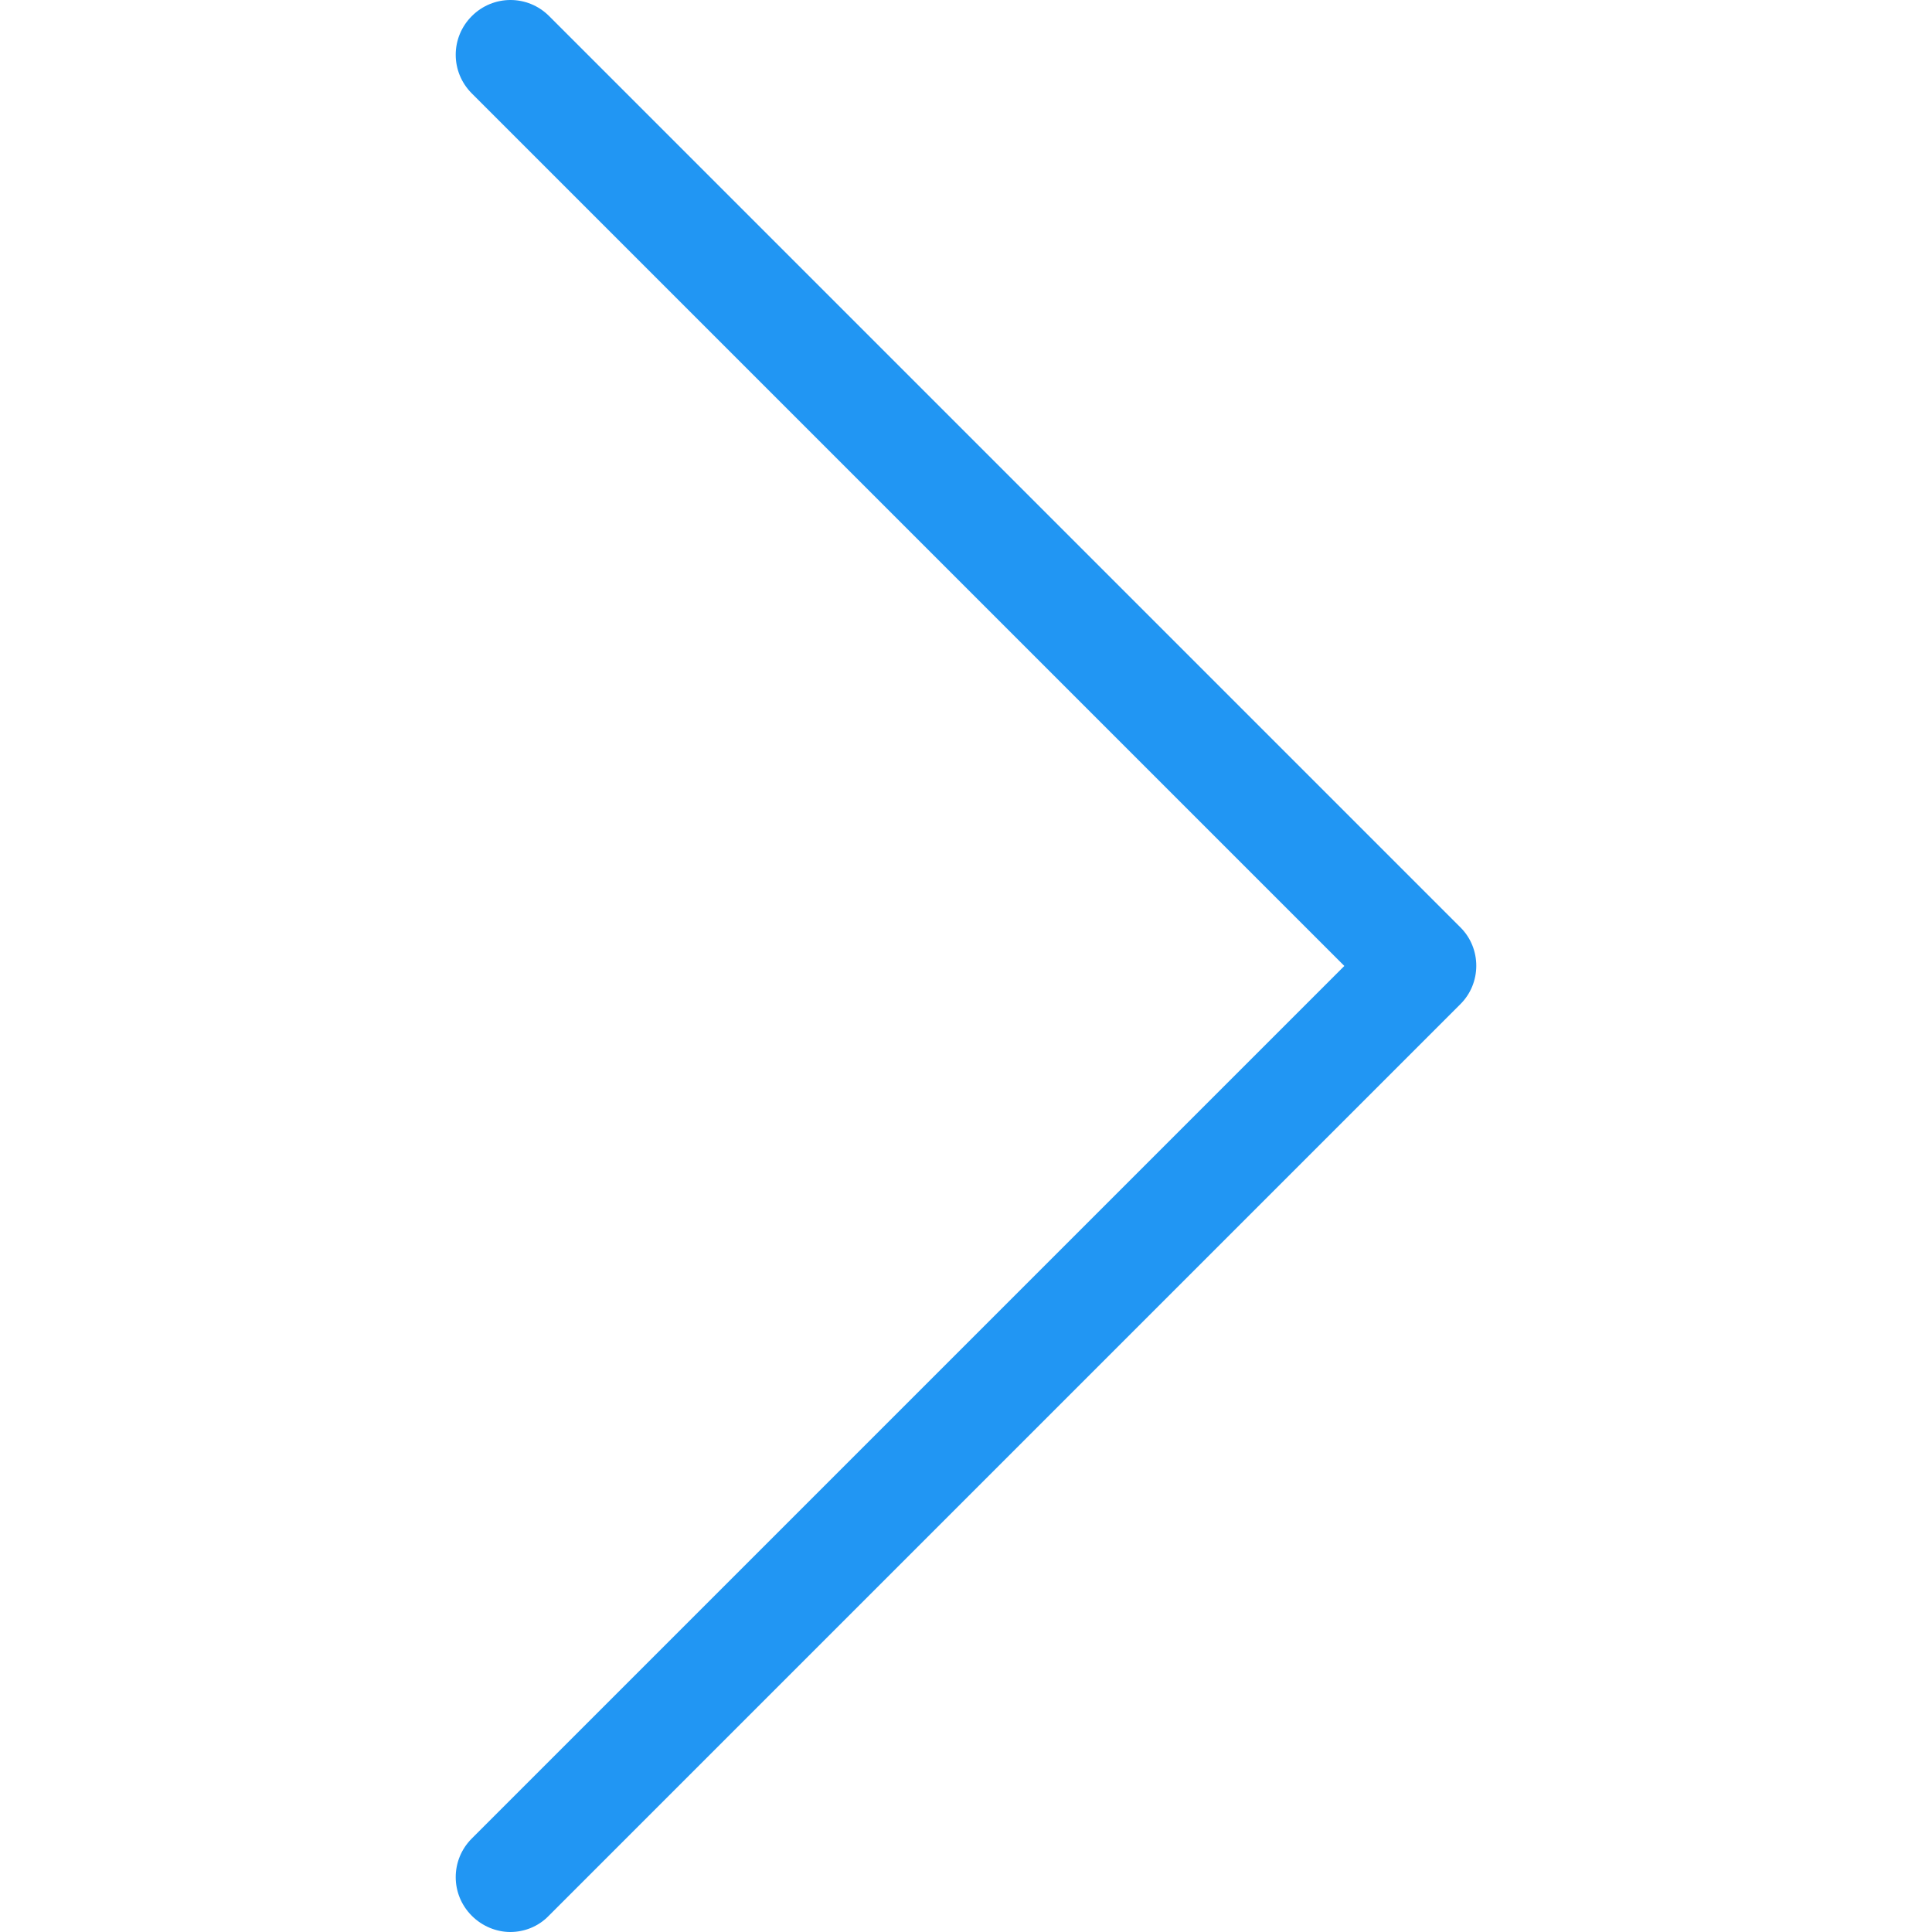
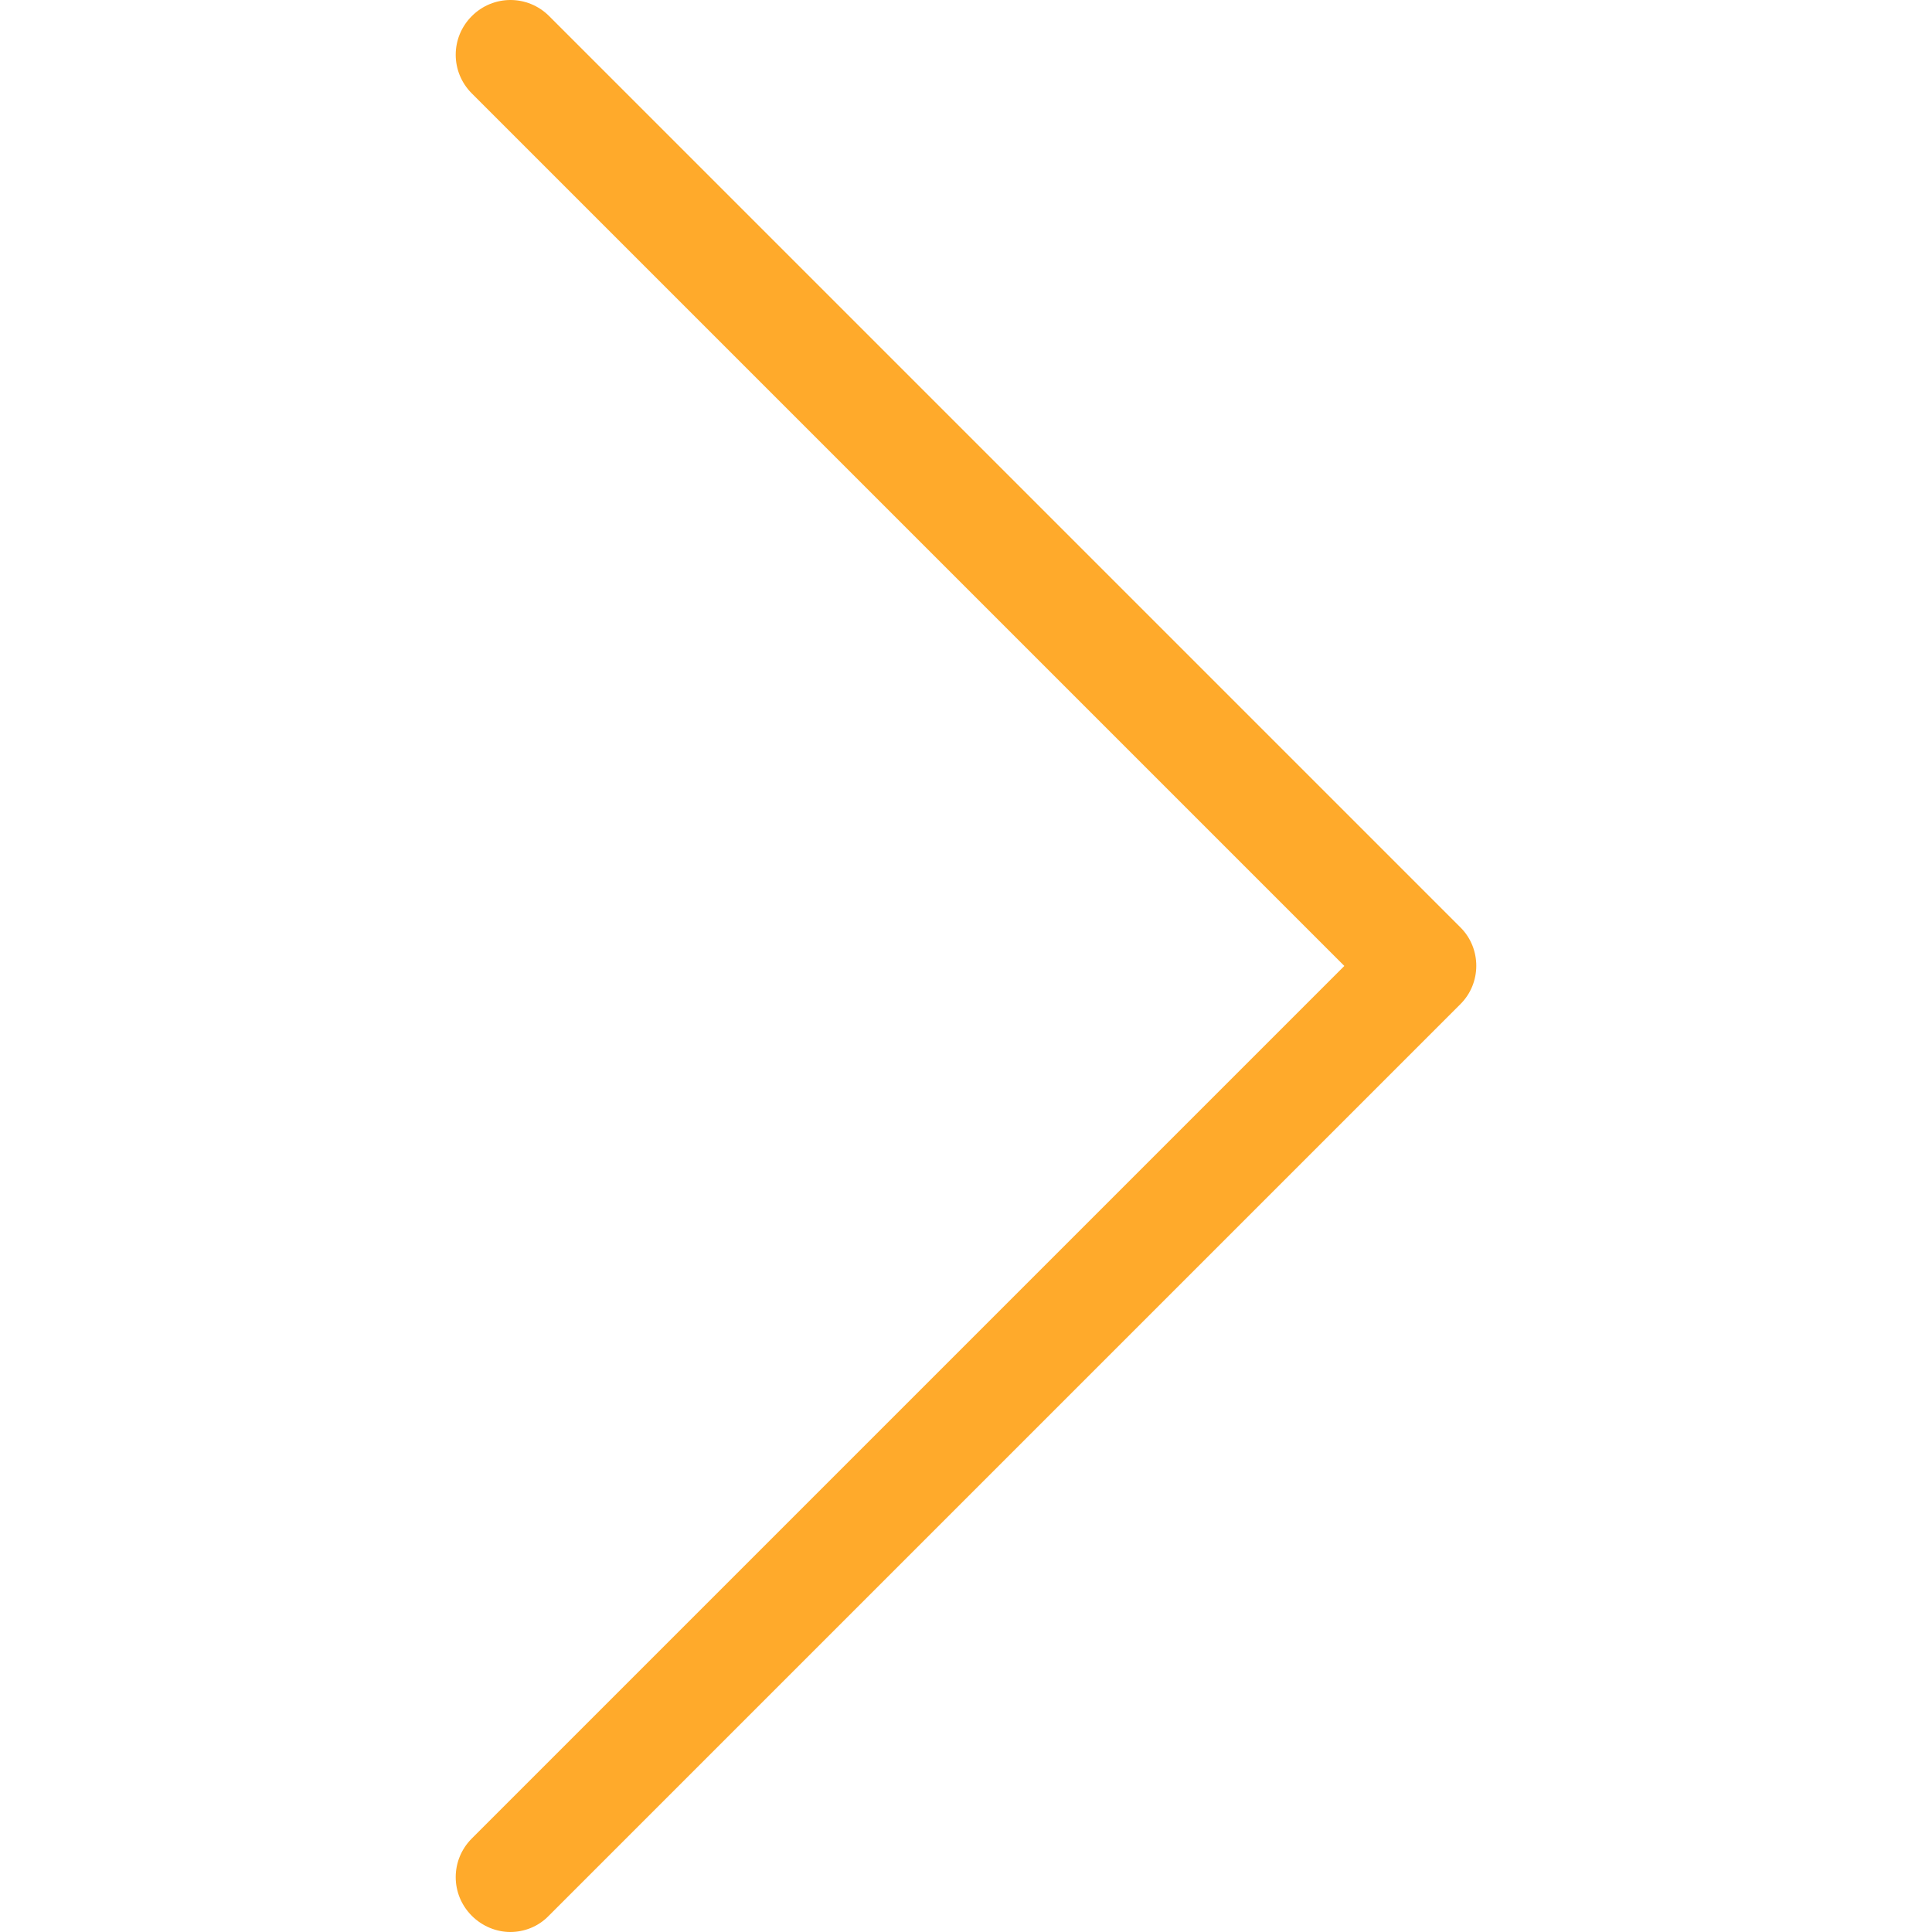
- <svg xmlns="http://www.w3.org/2000/svg" version="1.1" id="Capa_1" x="0px" y="0px" viewBox="0 0 477.175 477.175" style="enable-background:new 0 0 477.175 477.175;" xml:space="preserve" fill="#2196F3">
+ <svg xmlns="http://www.w3.org/2000/svg" version="1.1" id="Capa_1" x="0px" y="0px" viewBox="0 0 477.175 477.175" style="enable-background:new 0 0 477.175 477.175;" xml:space="preserve" fill="#FFAA2B">
  <g>
    <path d="M360.731,229.075l-225.1-225.1c-5.3-5.3-13.8-5.3-19.1,0s-5.3,13.8,0,19.1l215.5,215.5l-215.5,215.5   c-5.3,5.3-5.3,13.8,0,19.1c2.6,2.6,6.1,4,9.5,4c3.4,0,6.9-1.3,9.5-4l225.1-225.1C365.931,242.875,365.931,234.275,360.731,229.075z   " />
  </g>
  <g>
</g>
  <g>
</g>
  <g>
</g>
  <g>
</g>
  <g>
</g>
  <g>
</g>
  <g>
</g>
  <g>
</g>
  <g>
</g>
  <g>
</g>
  <g>
</g>
  <g>
</g>
  <g>
</g>
  <g>
</g>
  <g>
</g>
</svg>
